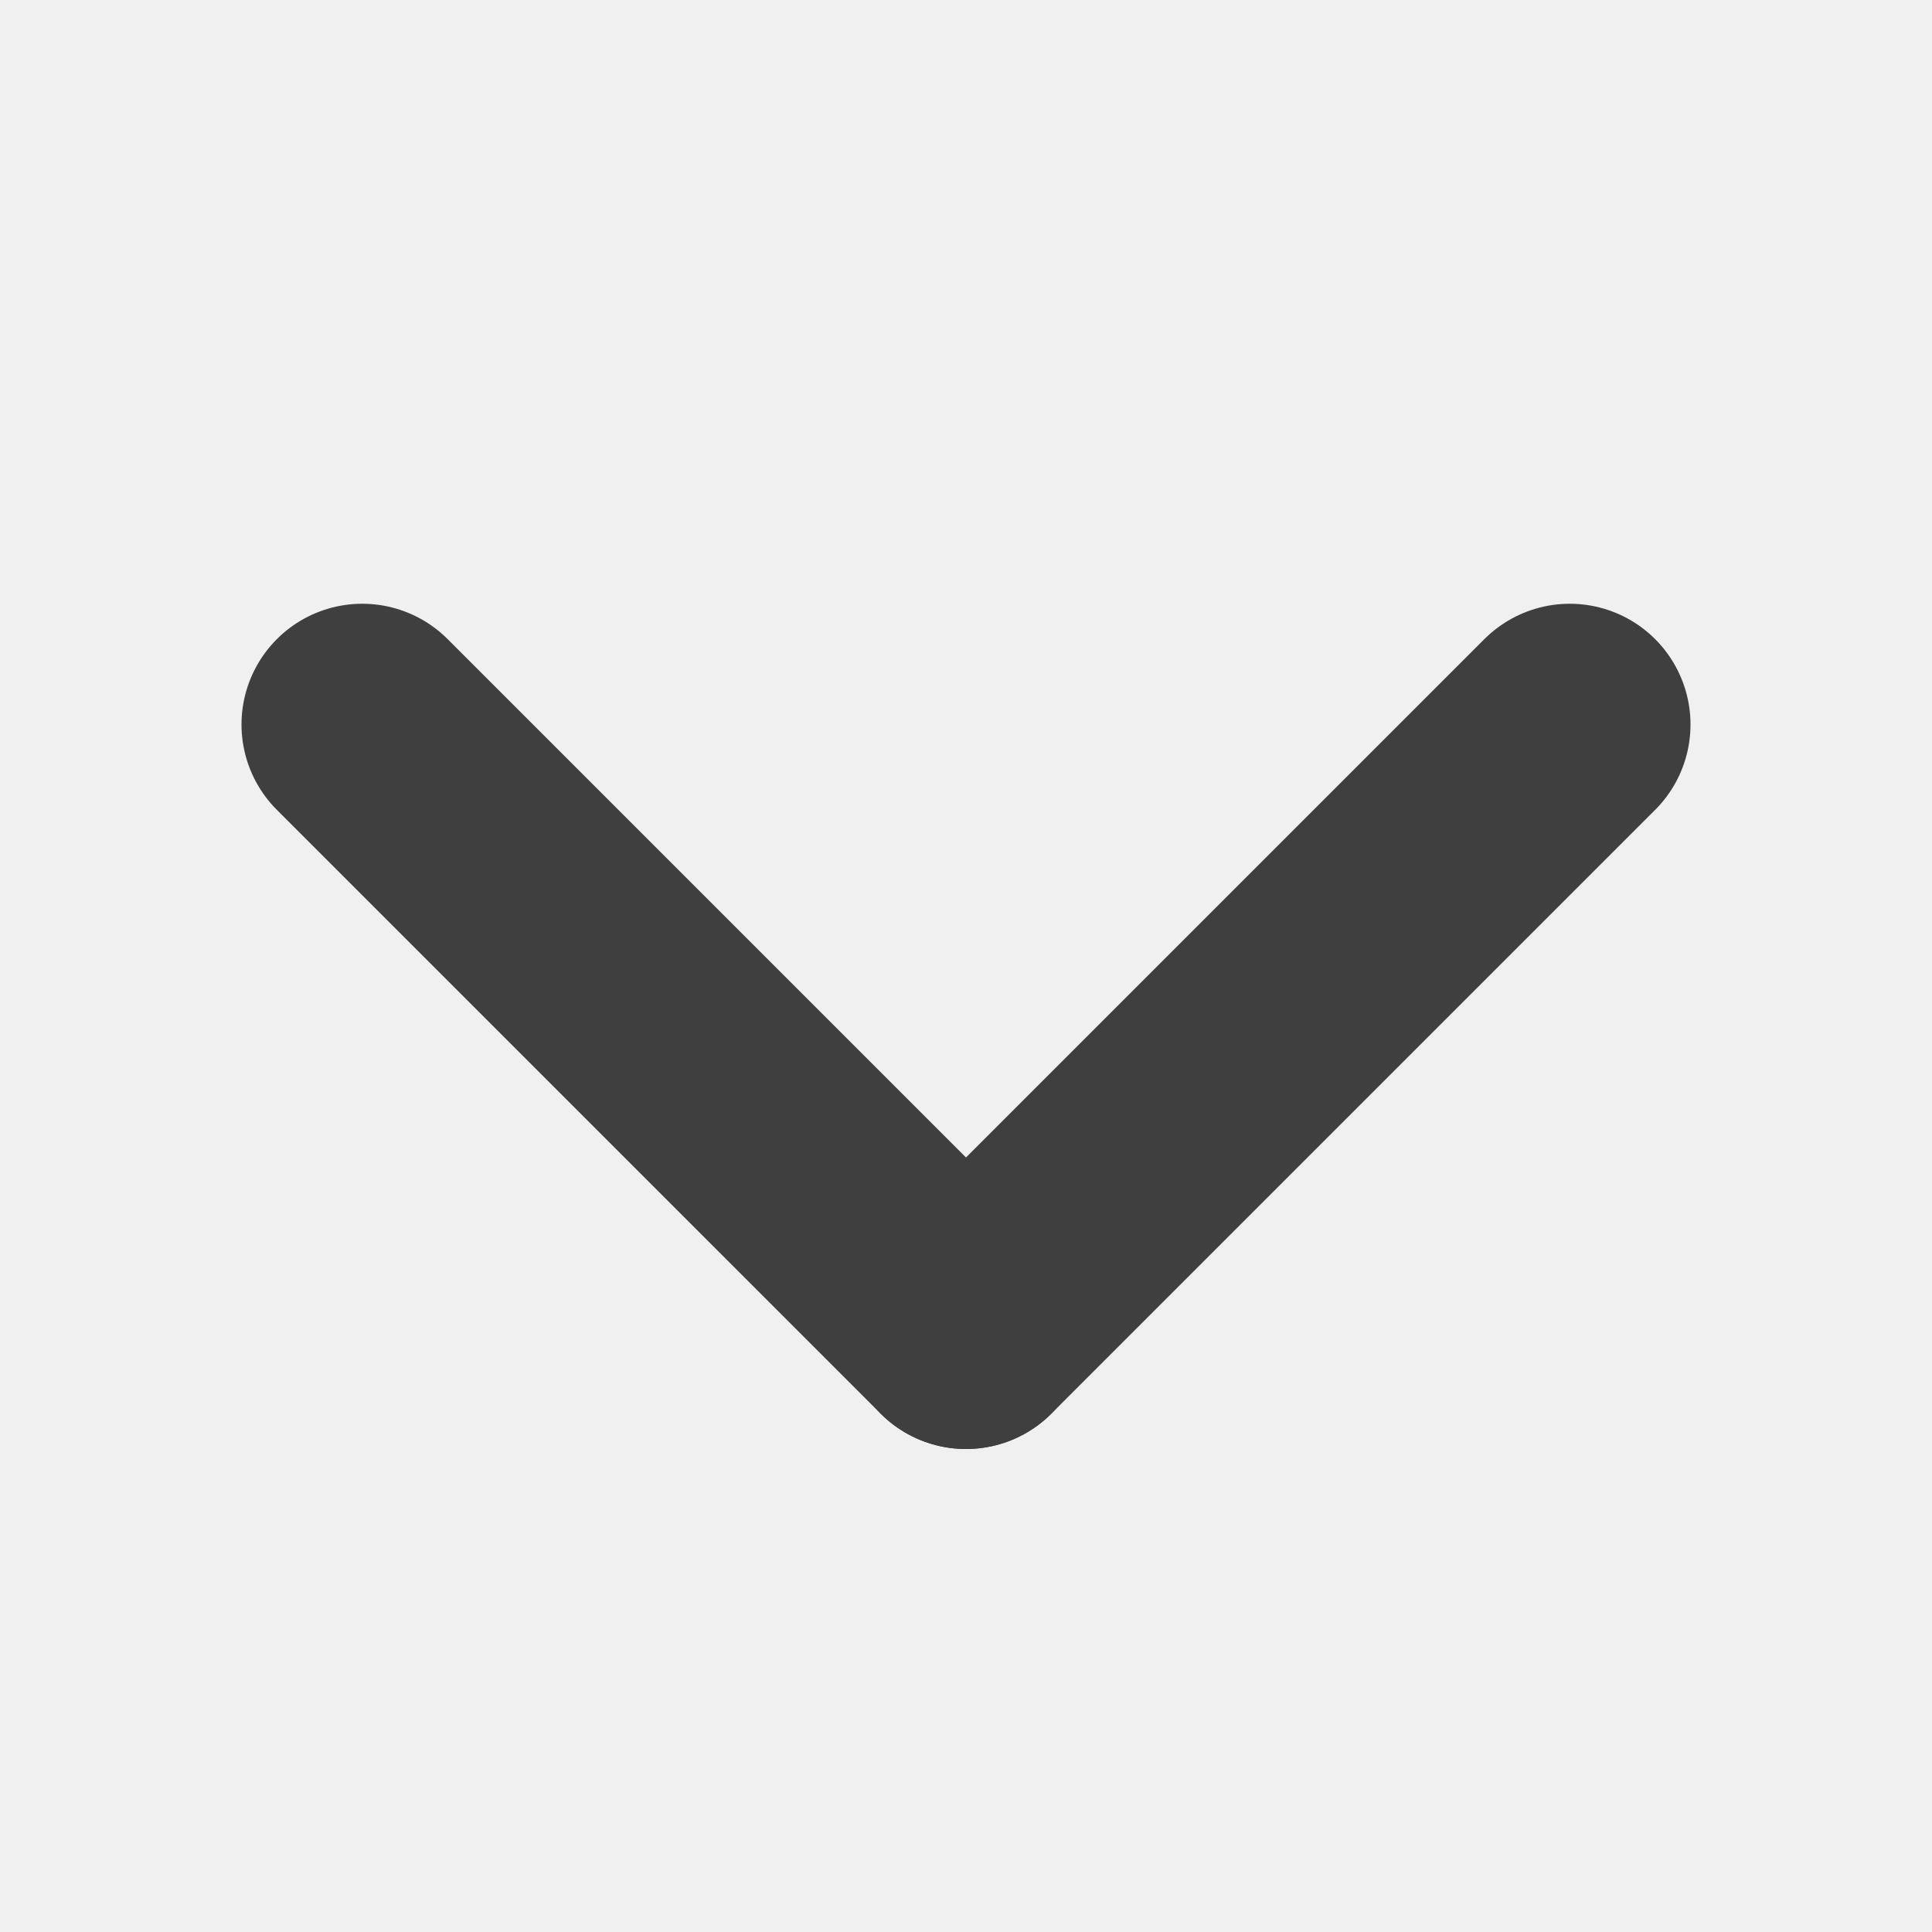
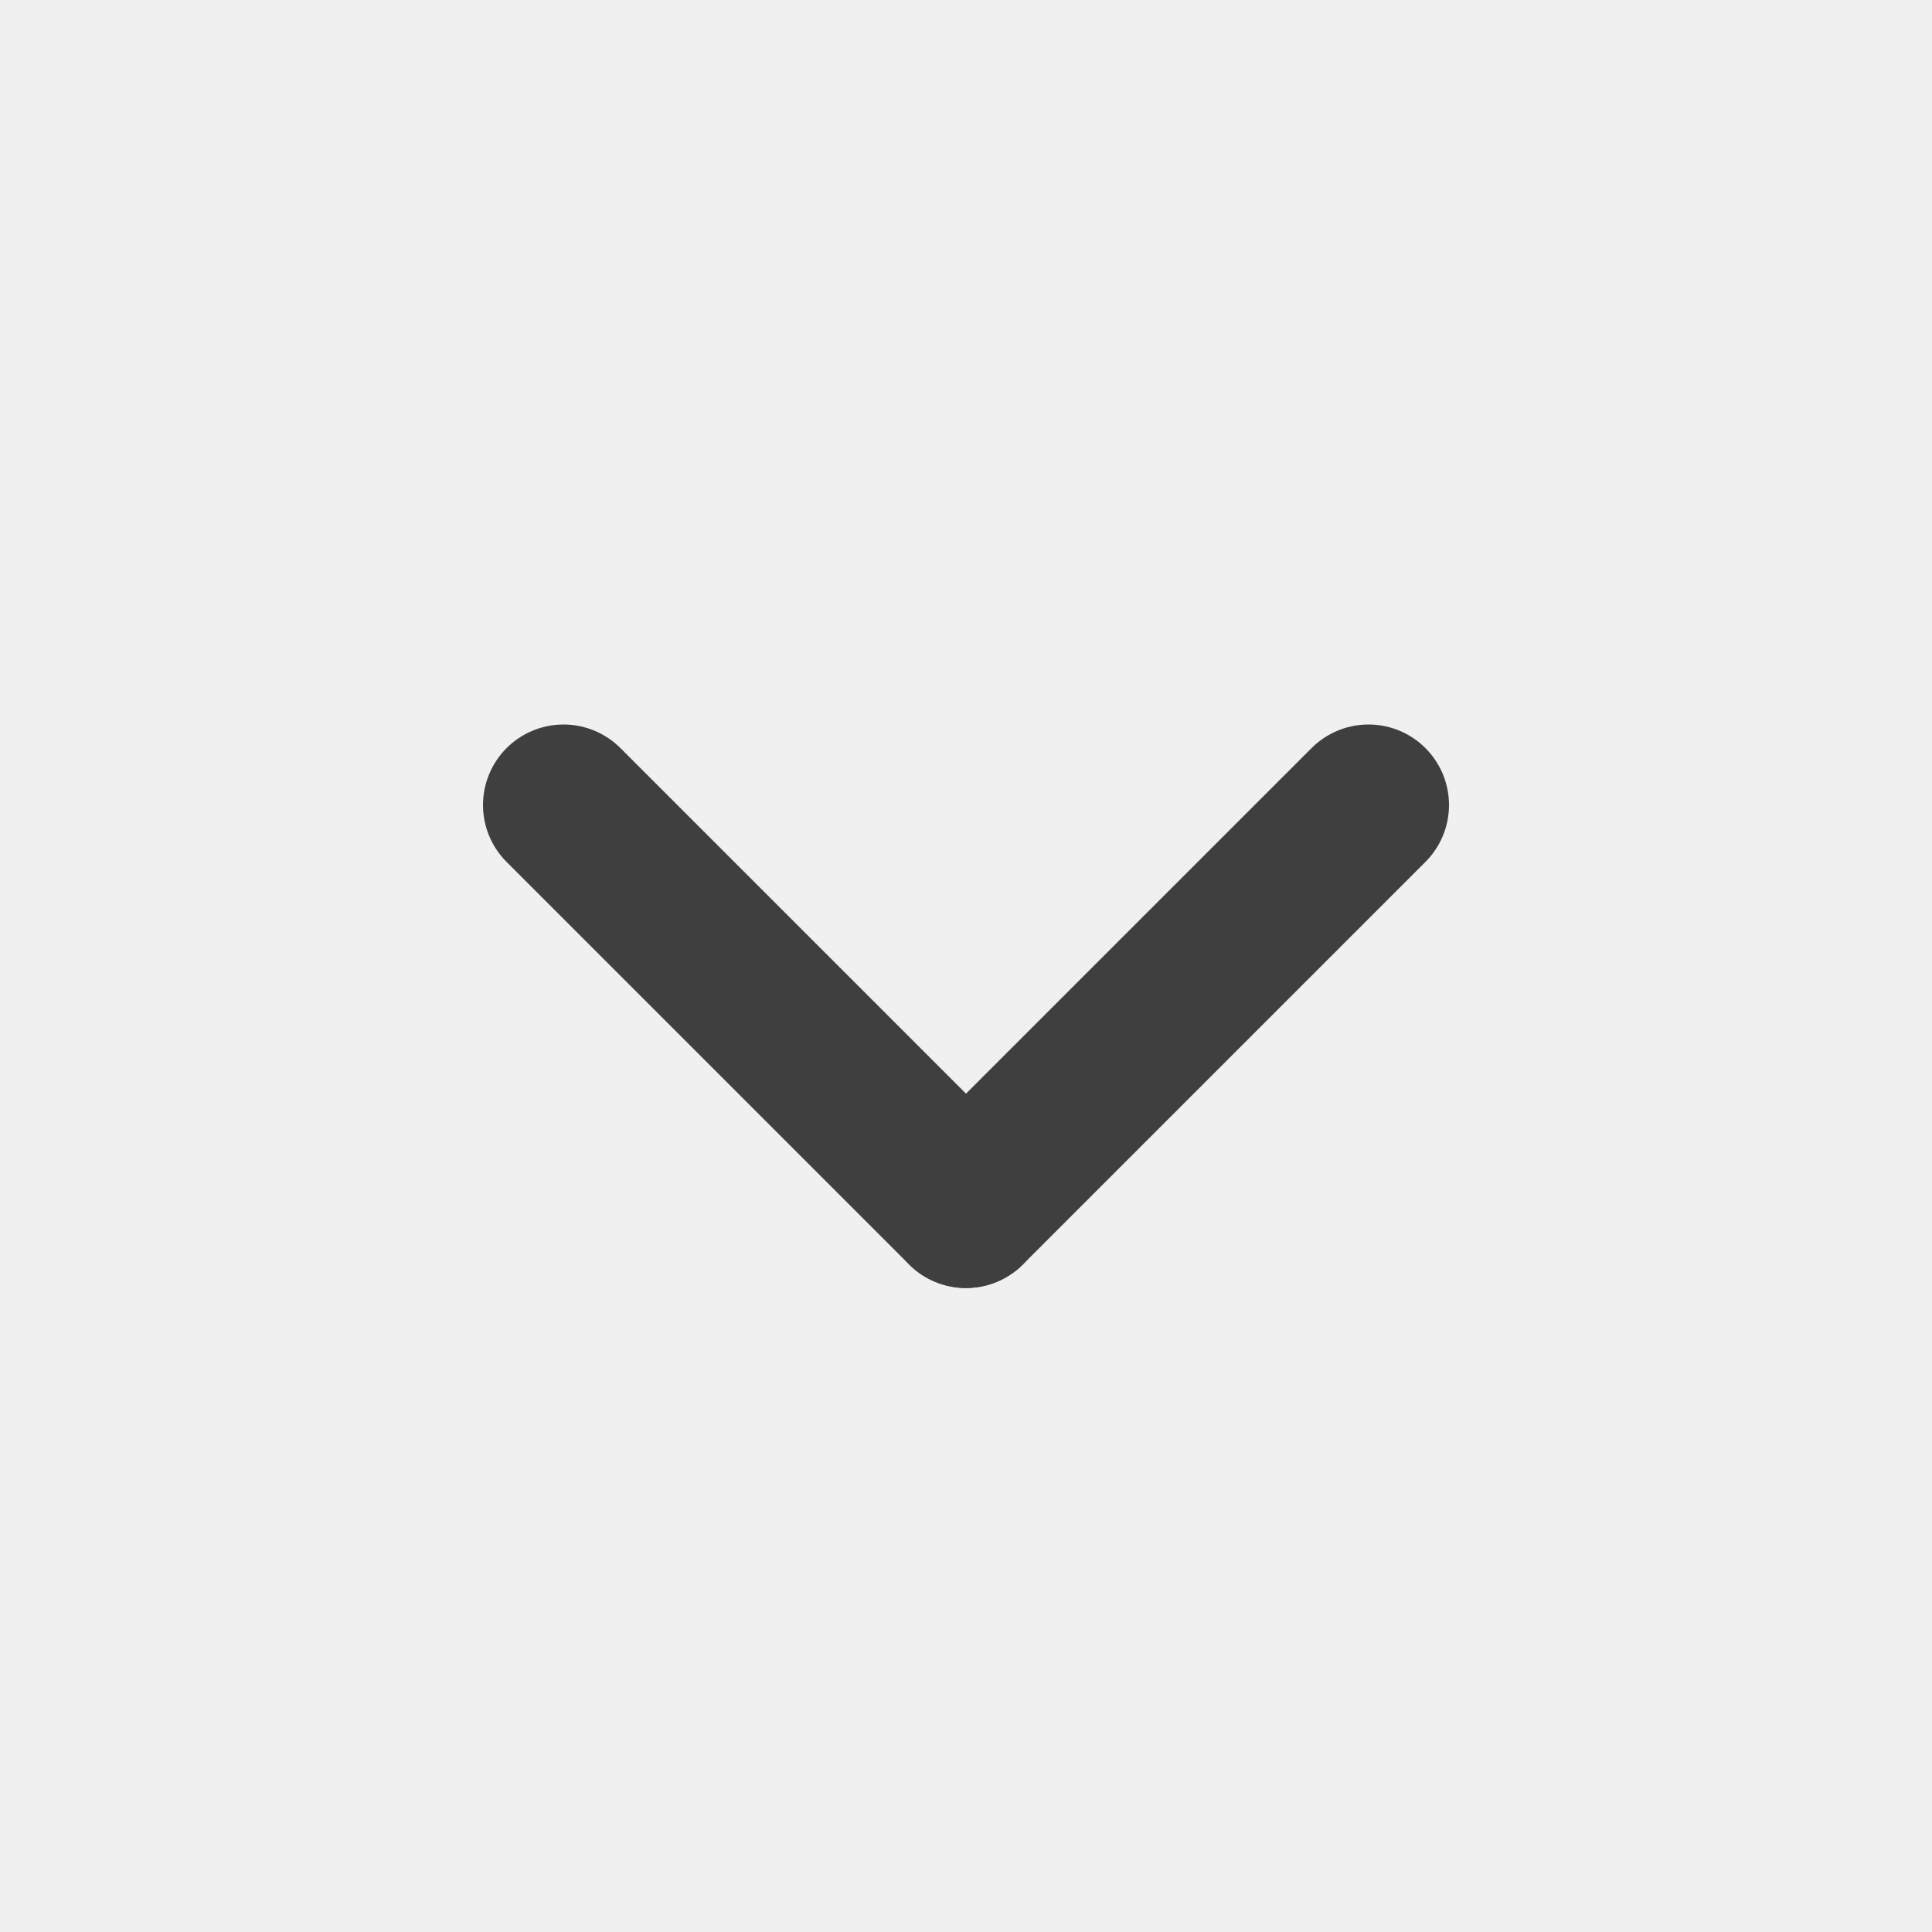
- <svg xmlns="http://www.w3.org/2000/svg" width="16" height="16" viewBox="0 0 16 16" fill="none">
-   <g clip-path="url(#clip0_710_11581)">
-     <path d="M3 6L8 11" stroke="#3F3F3F" stroke-width="2" stroke-linecap="round" stroke-linejoin="round" />
-     <path d="M8 11L13 6" stroke="#3F3F3F" stroke-width="2" stroke-linecap="round" stroke-linejoin="round" />
+ <svg xmlns="http://www.w3.org/2000/svg" width="24" height="24" viewBox="0 0 24 24" fill="none">
+   <g clip-path="url(#clip0_657_17032)">
+     <path d="M7 10L12 15" stroke="#3F3F3F" stroke-width="2" stroke-linecap="round" stroke-linejoin="round" />
+     <path d="M12 15L17 10" stroke="#3F3F3F" stroke-width="2" stroke-linecap="round" stroke-linejoin="round" />
  </g>
  <defs>
-     <clipPath id="clip0_710_11581">
-       <rect width="24" height="24" fill="white" transform="translate(-4 -4)" />
+     <clipPath id="clip0_657_17032">
+       <rect width="24" height="24" fill="white" />
    </clipPath>
  </defs>
</svg>
